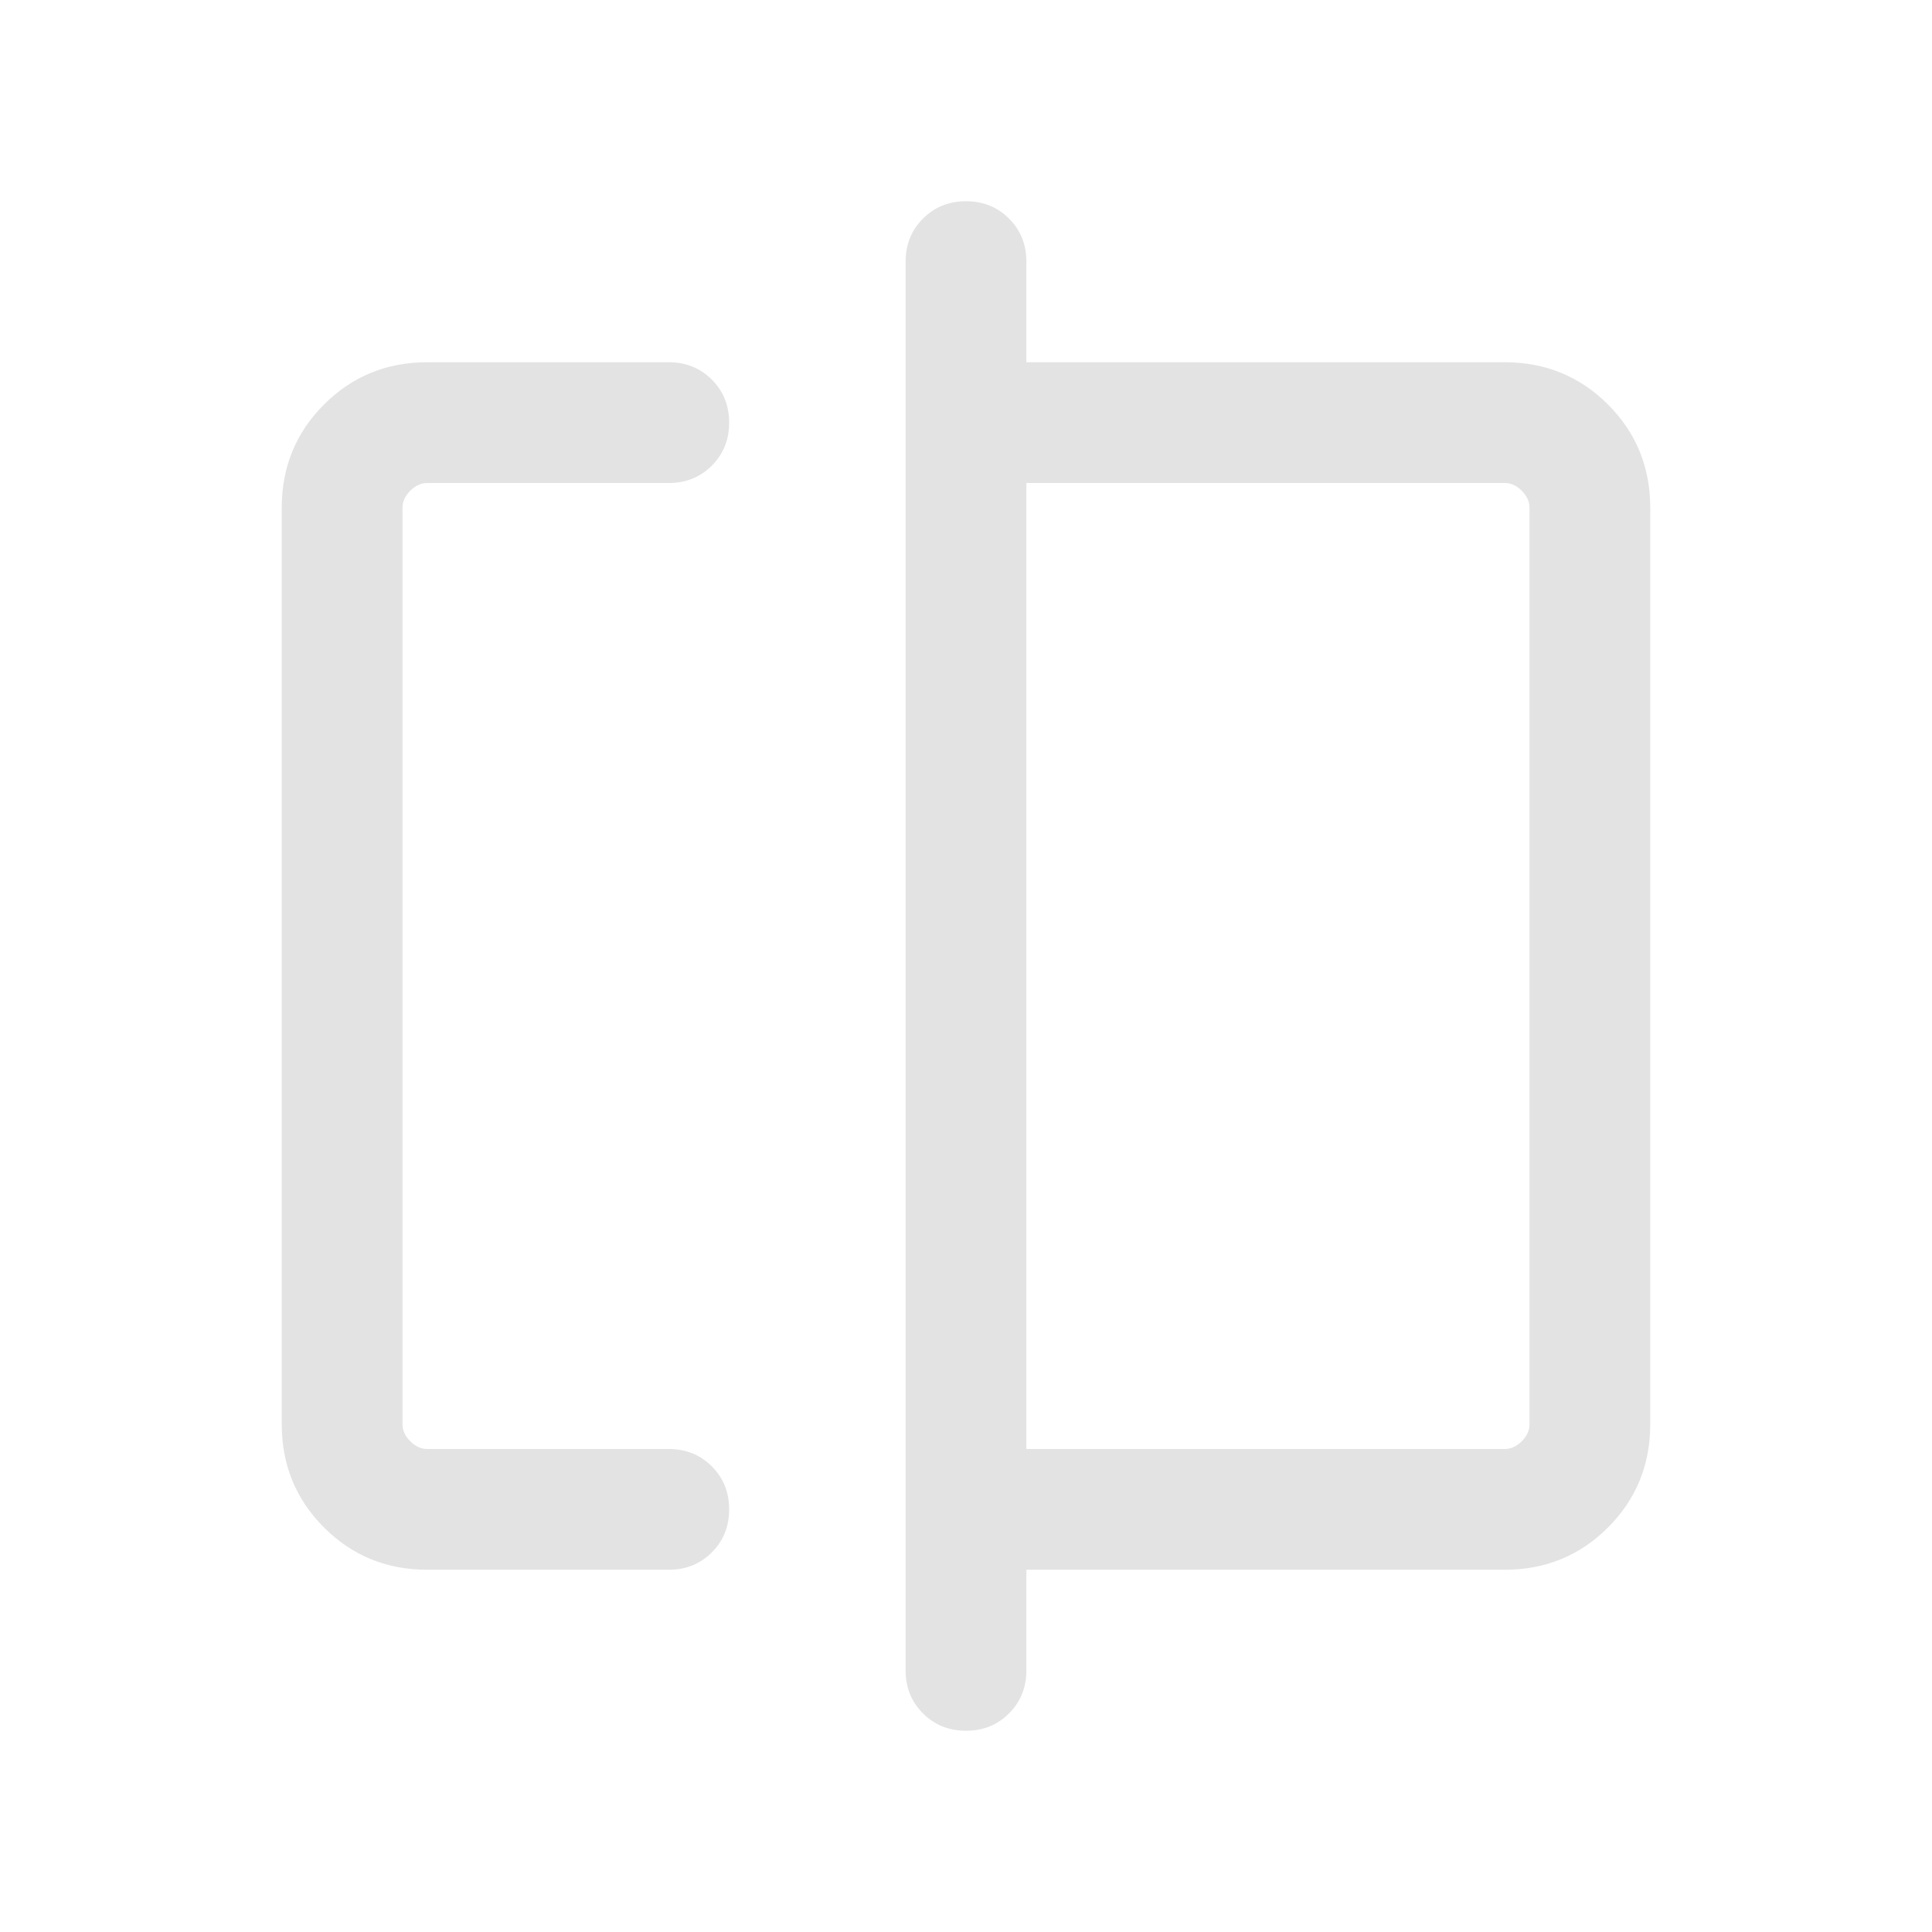
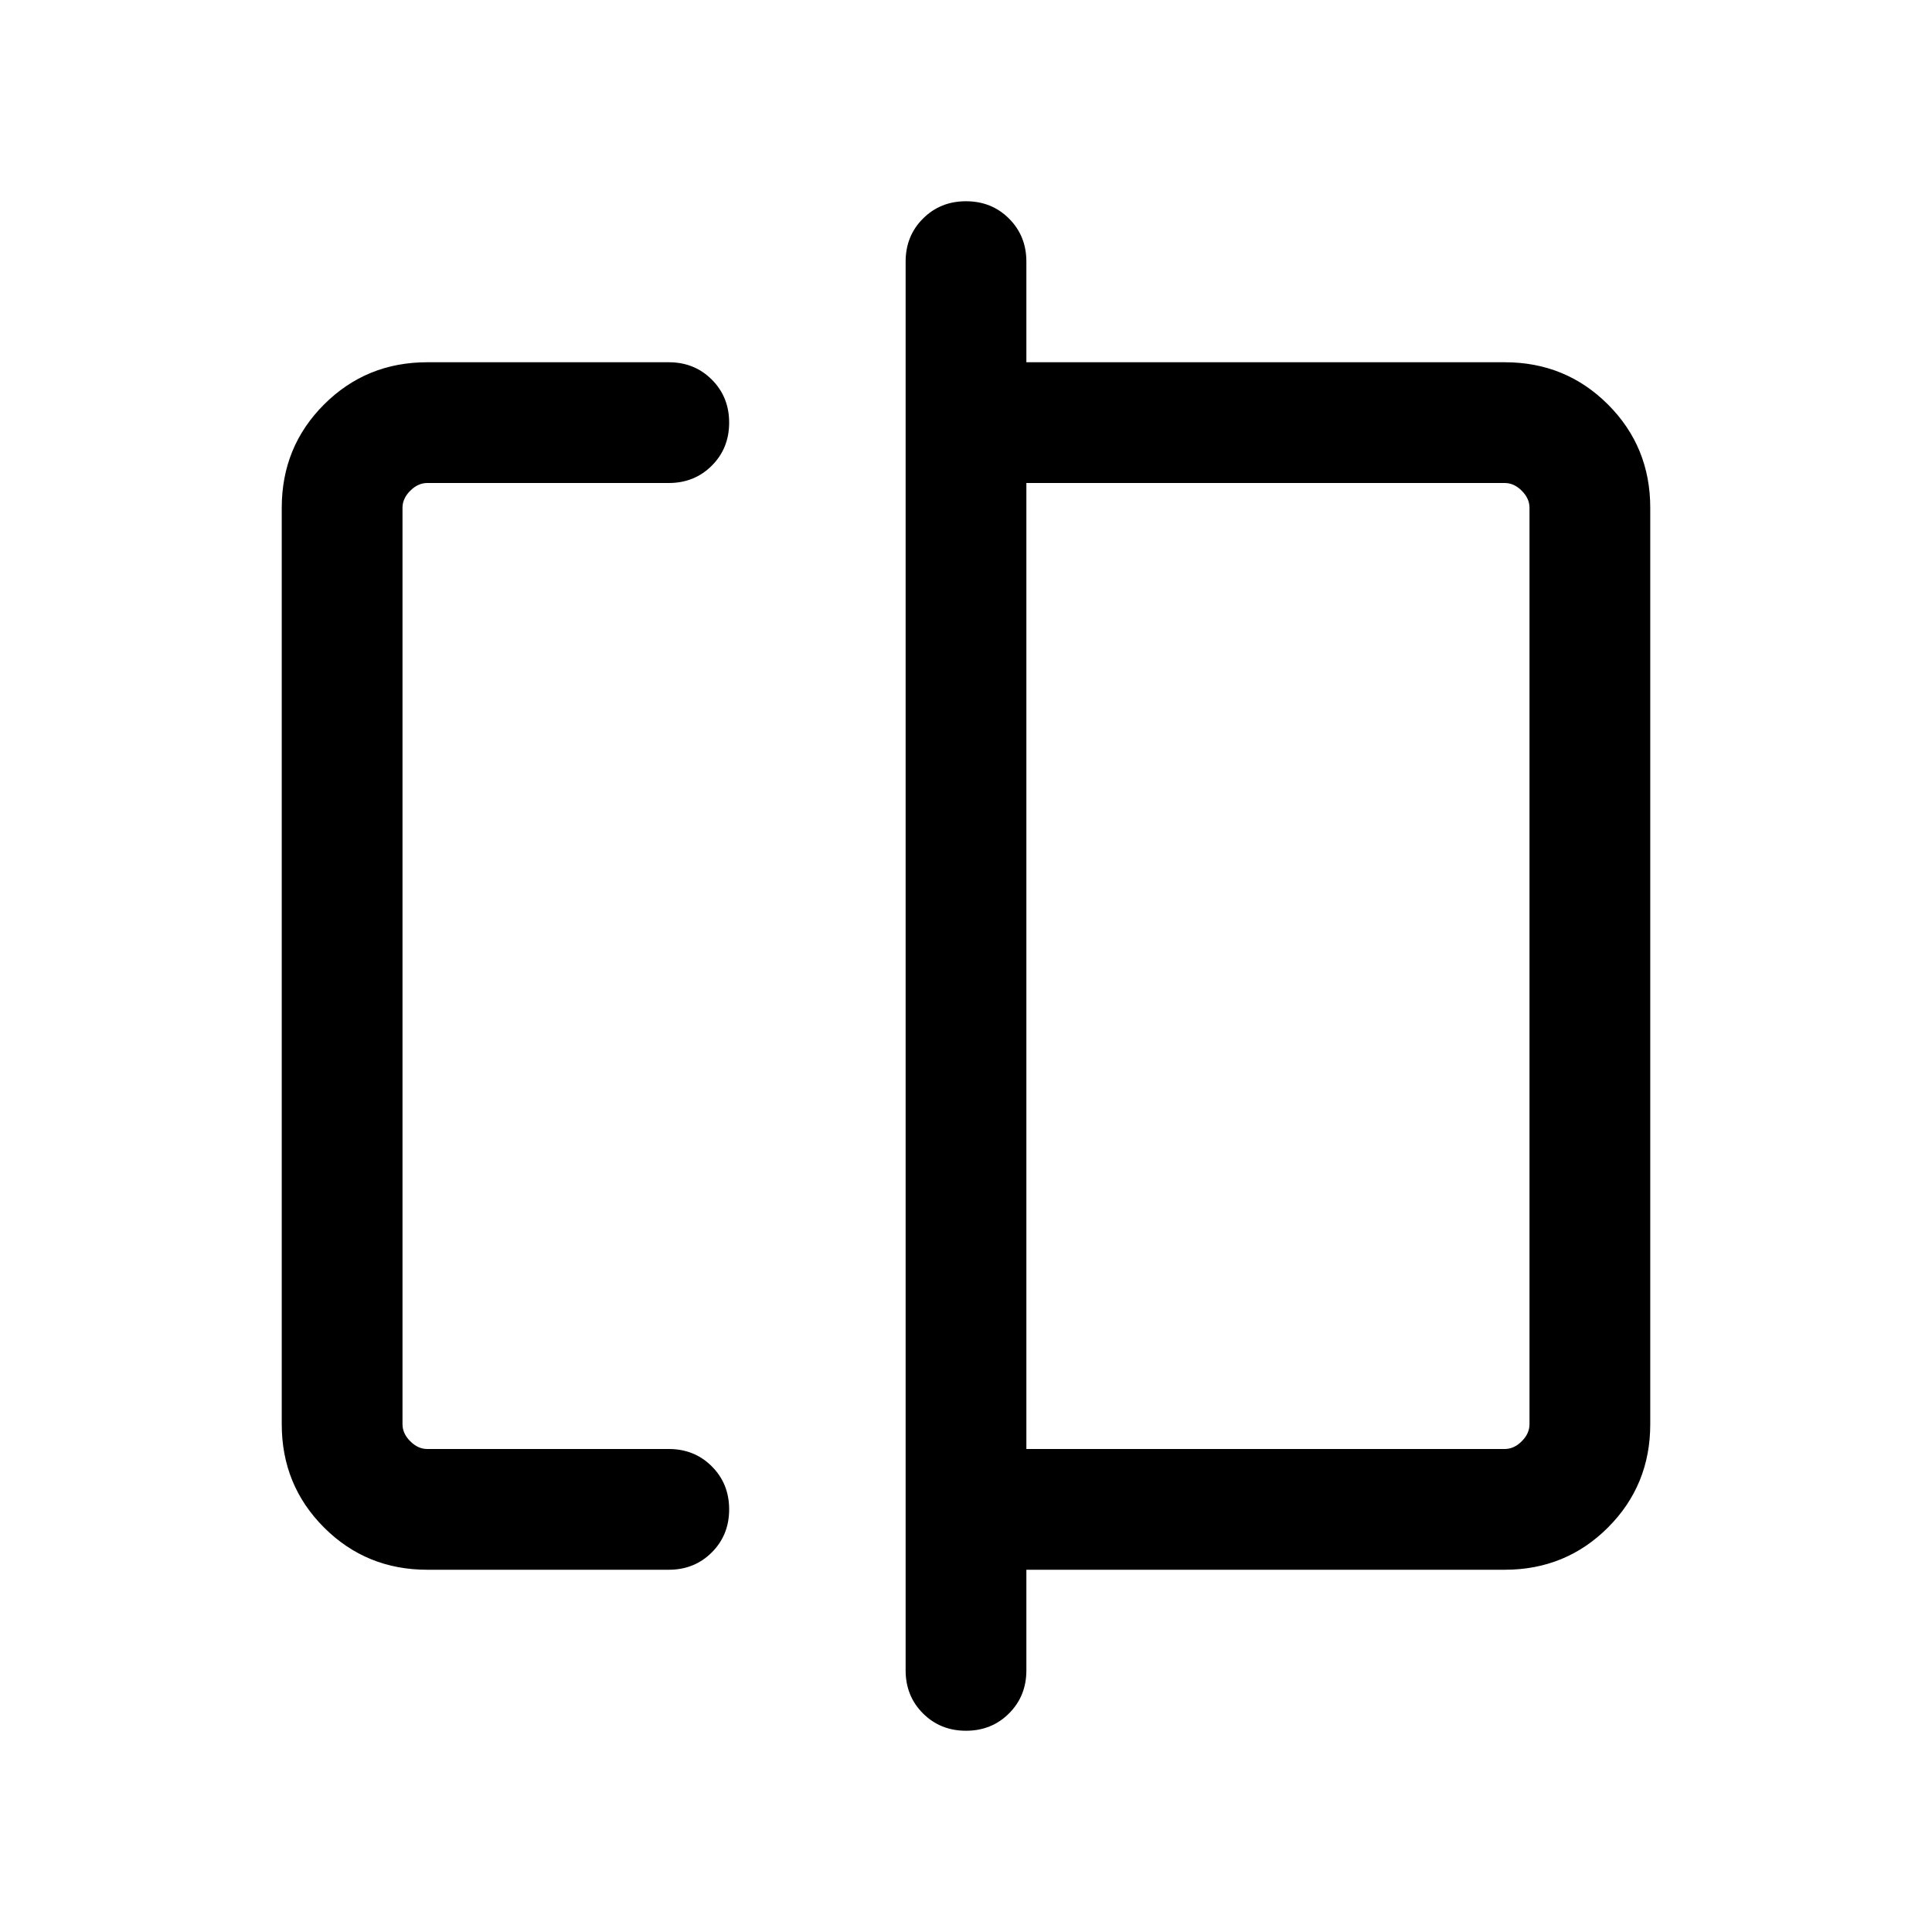
- <svg xmlns="http://www.w3.org/2000/svg" height="24px" viewBox="0 -960 960 960" width="24px" fill="#e3e3e3">
+ <svg xmlns="http://www.w3.org/2000/svg" height="24px" viewBox="0 -960 960 960" width="24px" fill="currentColor">
  <path d="M212.31-180Q182-180 161-201q-21-21-21-51.31v-455.38Q140-738 161-759q21-21 51.31-21h120q12.77 0 21.38 8.62 8.62 8.61 8.62 21.38t-8.62 21.38q-8.61 8.62-21.38 8.62h-120q-4.62 0-8.46 3.85-3.85 3.84-3.85 8.46v455.38q0 4.62 3.85 8.46 3.84 3.85 8.46 3.85h120q12.77 0 21.38 8.62 8.62 8.61 8.62 21.38t-8.62 21.38q-8.61 8.62-21.38 8.62h-120ZM450-130v-700q0-12.77 8.62-21.38Q467.23-860 480-860t21.38 8.62Q510-842.77 510-830v50h237.69Q778-780 799-759q21 21 21 51.31v455.38Q820-222 799-201q-21 21-51.31 21H510v50q0 12.77-8.62 21.38Q492.77-100 480-100t-21.38-8.62Q450-117.23 450-130Zm60-110h237.69q4.62 0 8.46-3.85 3.85-3.84 3.85-8.46v-455.38q0-4.62-3.85-8.46-3.84-3.85-8.46-3.85H510v480Zm-310 0v-480 480Zm560 0v-480 480Z" />
</svg>
